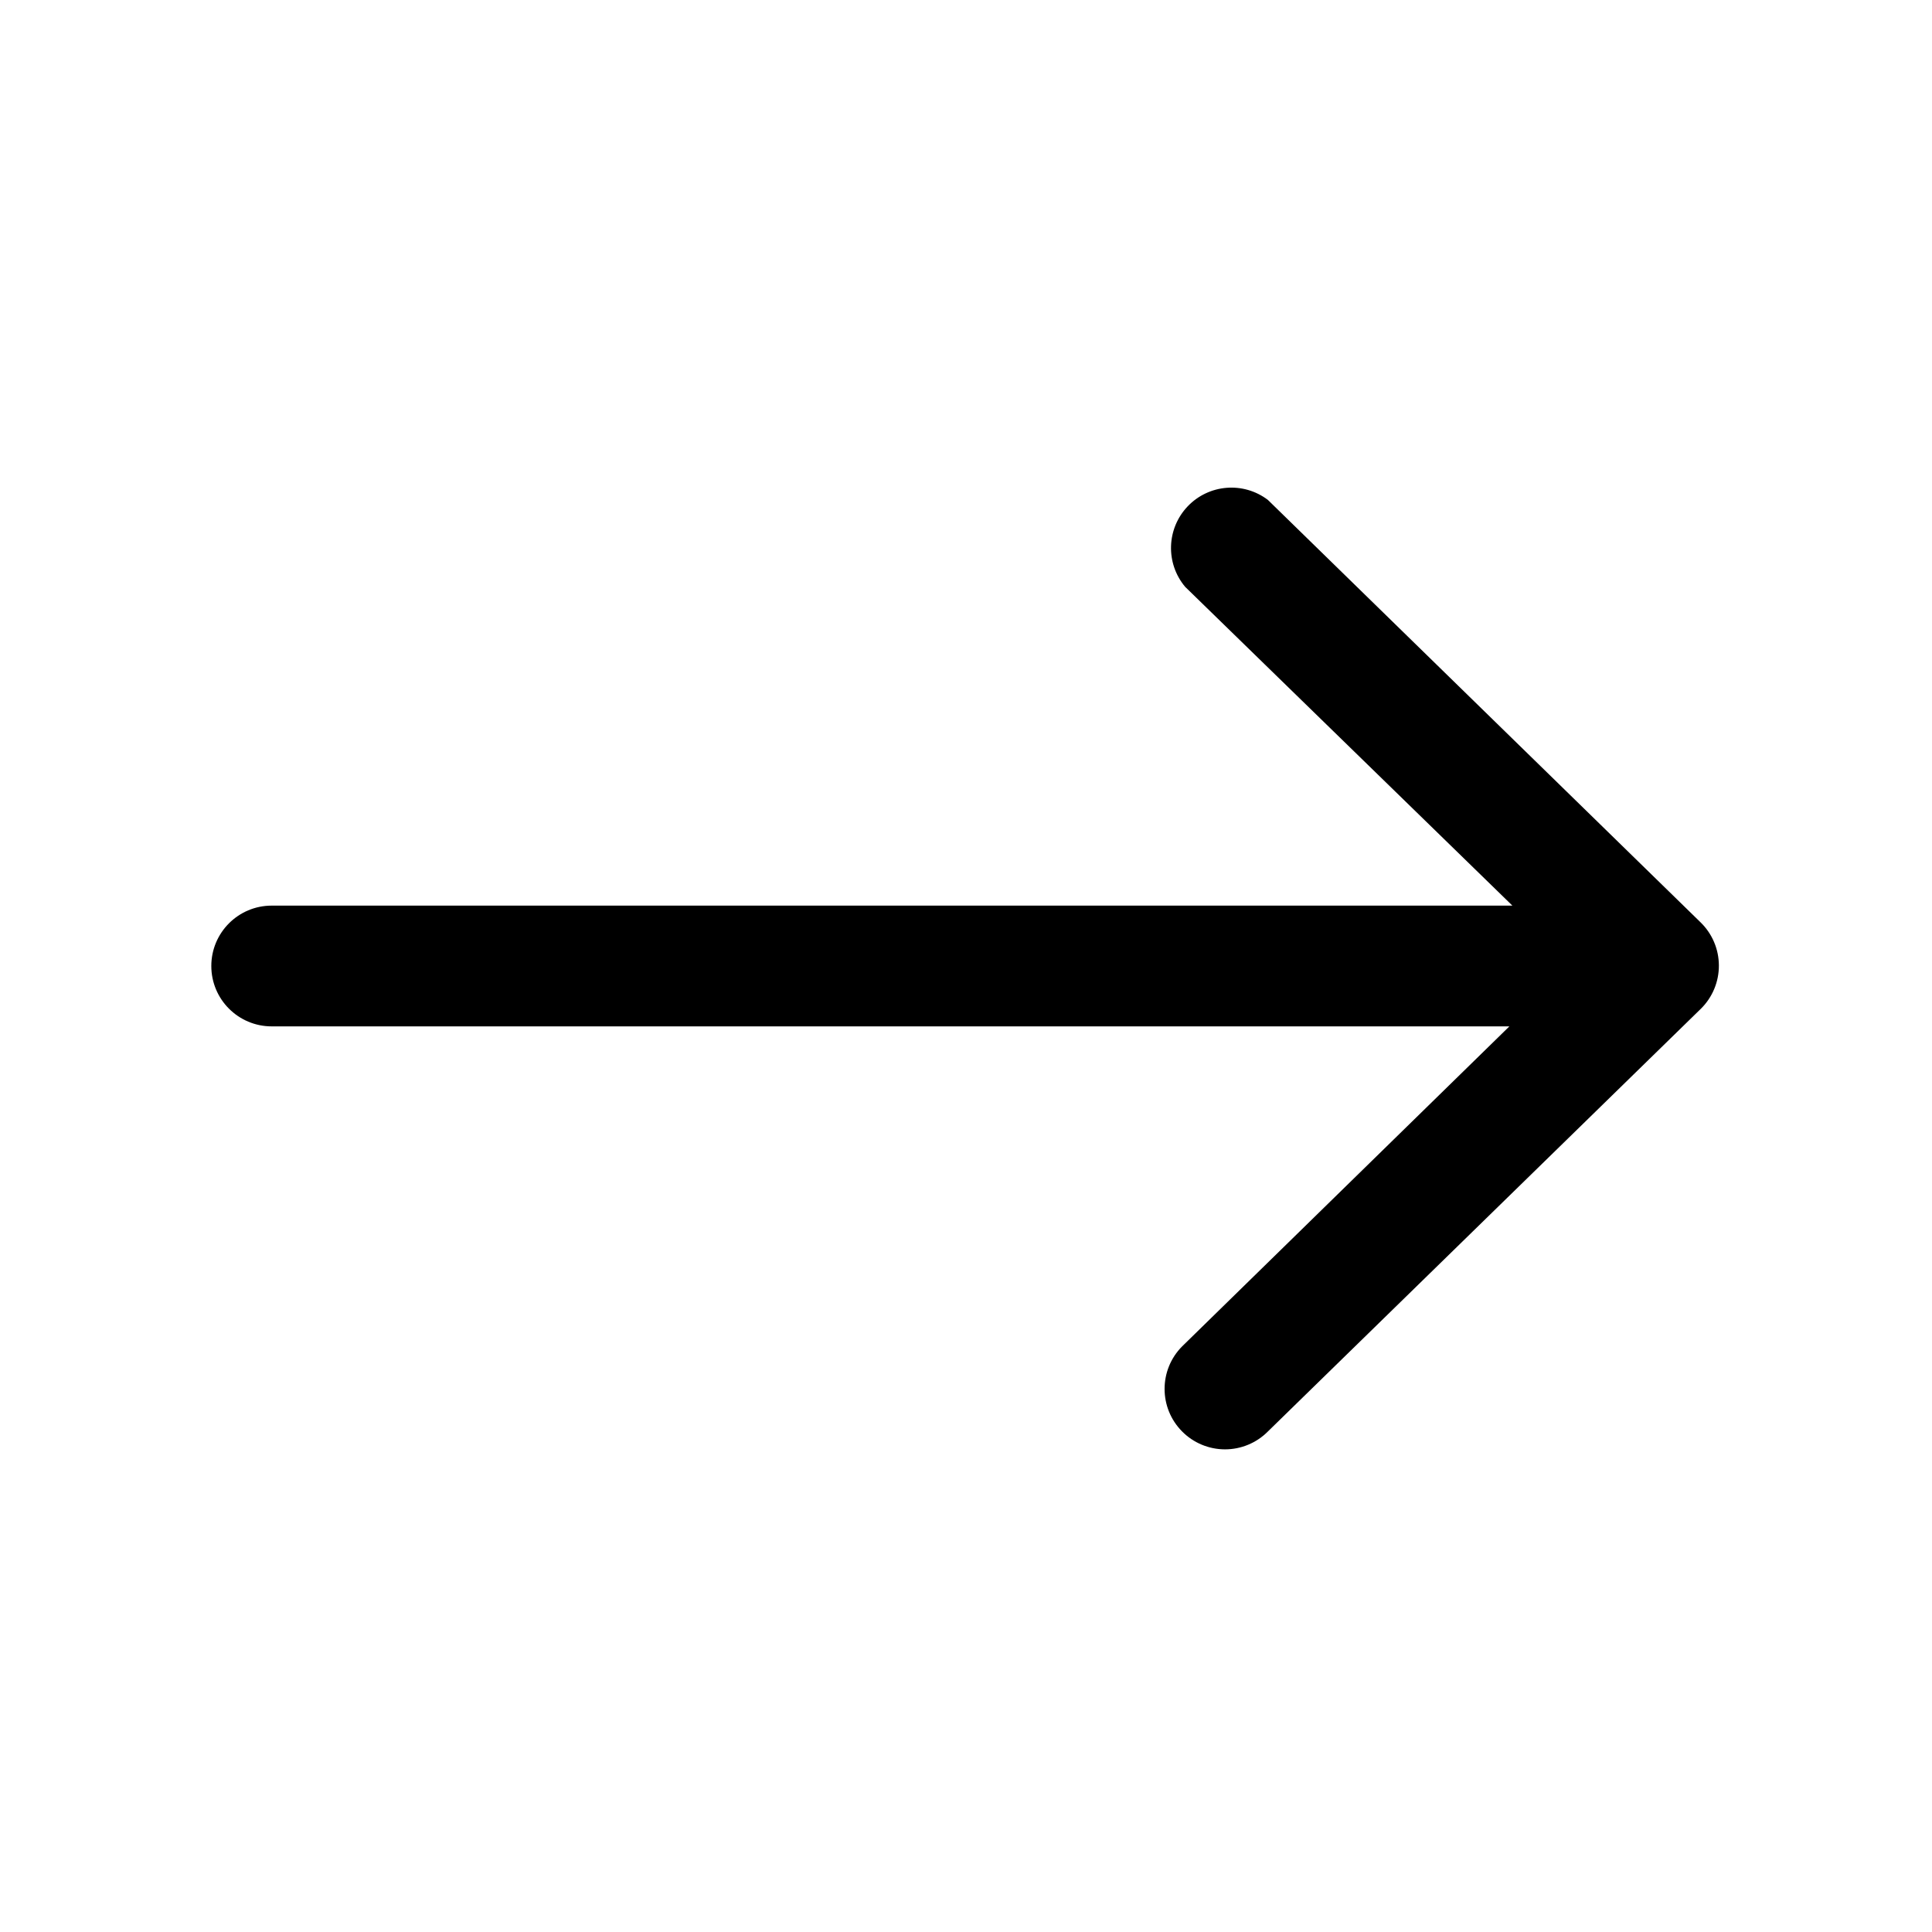
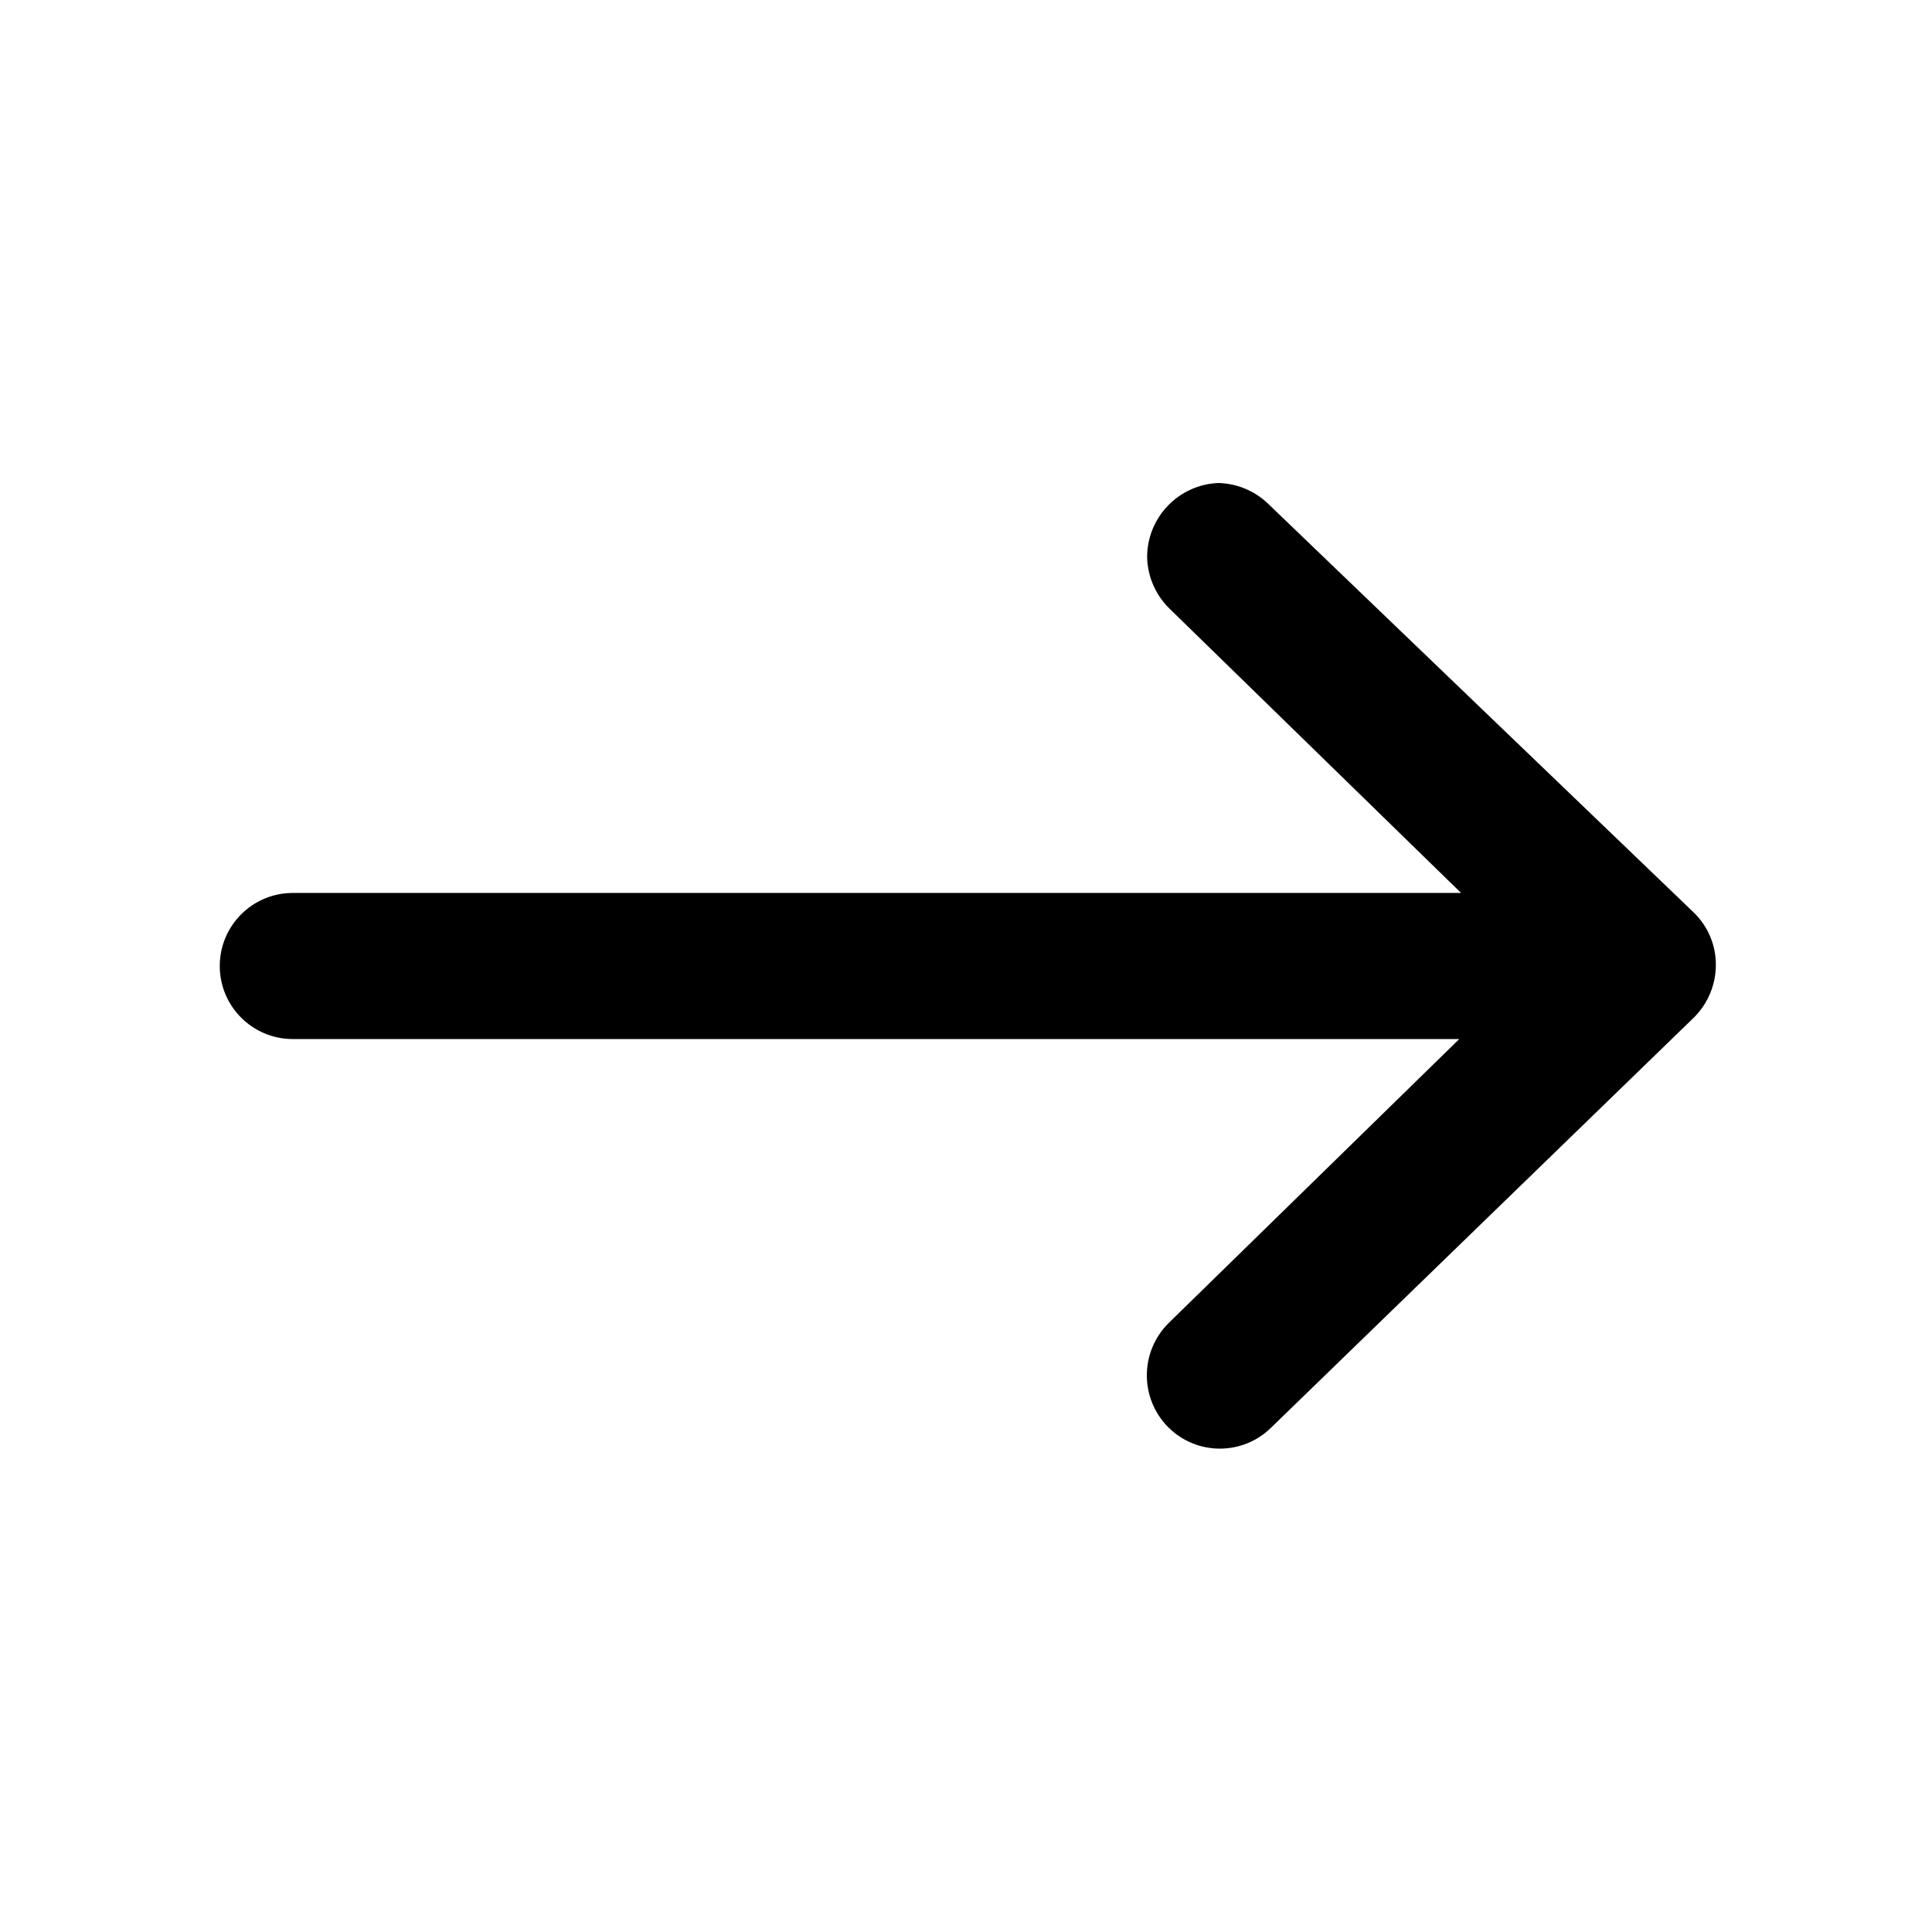
<svg xmlns="http://www.w3.org/2000/svg" aria-hidden="true" viewBox="0 0 32 32">
-   <path fill="currentColor" d="M3.5 16a1 1 0 011-1h20.55l-5.42-5.28A1 1 0 0121 8.28l7.17 7a1 1 0 01.3.71 1 1 0 01-.3.72l-7.17 7a1 1 0 01-1.42 0 1 1 0 010-1.41L25 17H4.5a1 1 0 01-1-1z" />
+   <path d="M19 9.23a1.23 1.23 0 00.37.85l4.83 4.71H4.85a1.21 1.21 0 000 2.42h19.32l-4.82 4.71a1.22 1.22 0 000 1.72 1.21 1.21 0 001.71 0l7-6.79a1.23 1.23 0 00.36-.87 1.2 1.2 0 00-.36-.86L21 8.34a1.23 1.23 0 00-.82-.34A1.23 1.23 0 0019 9.23z" />
</svg>
